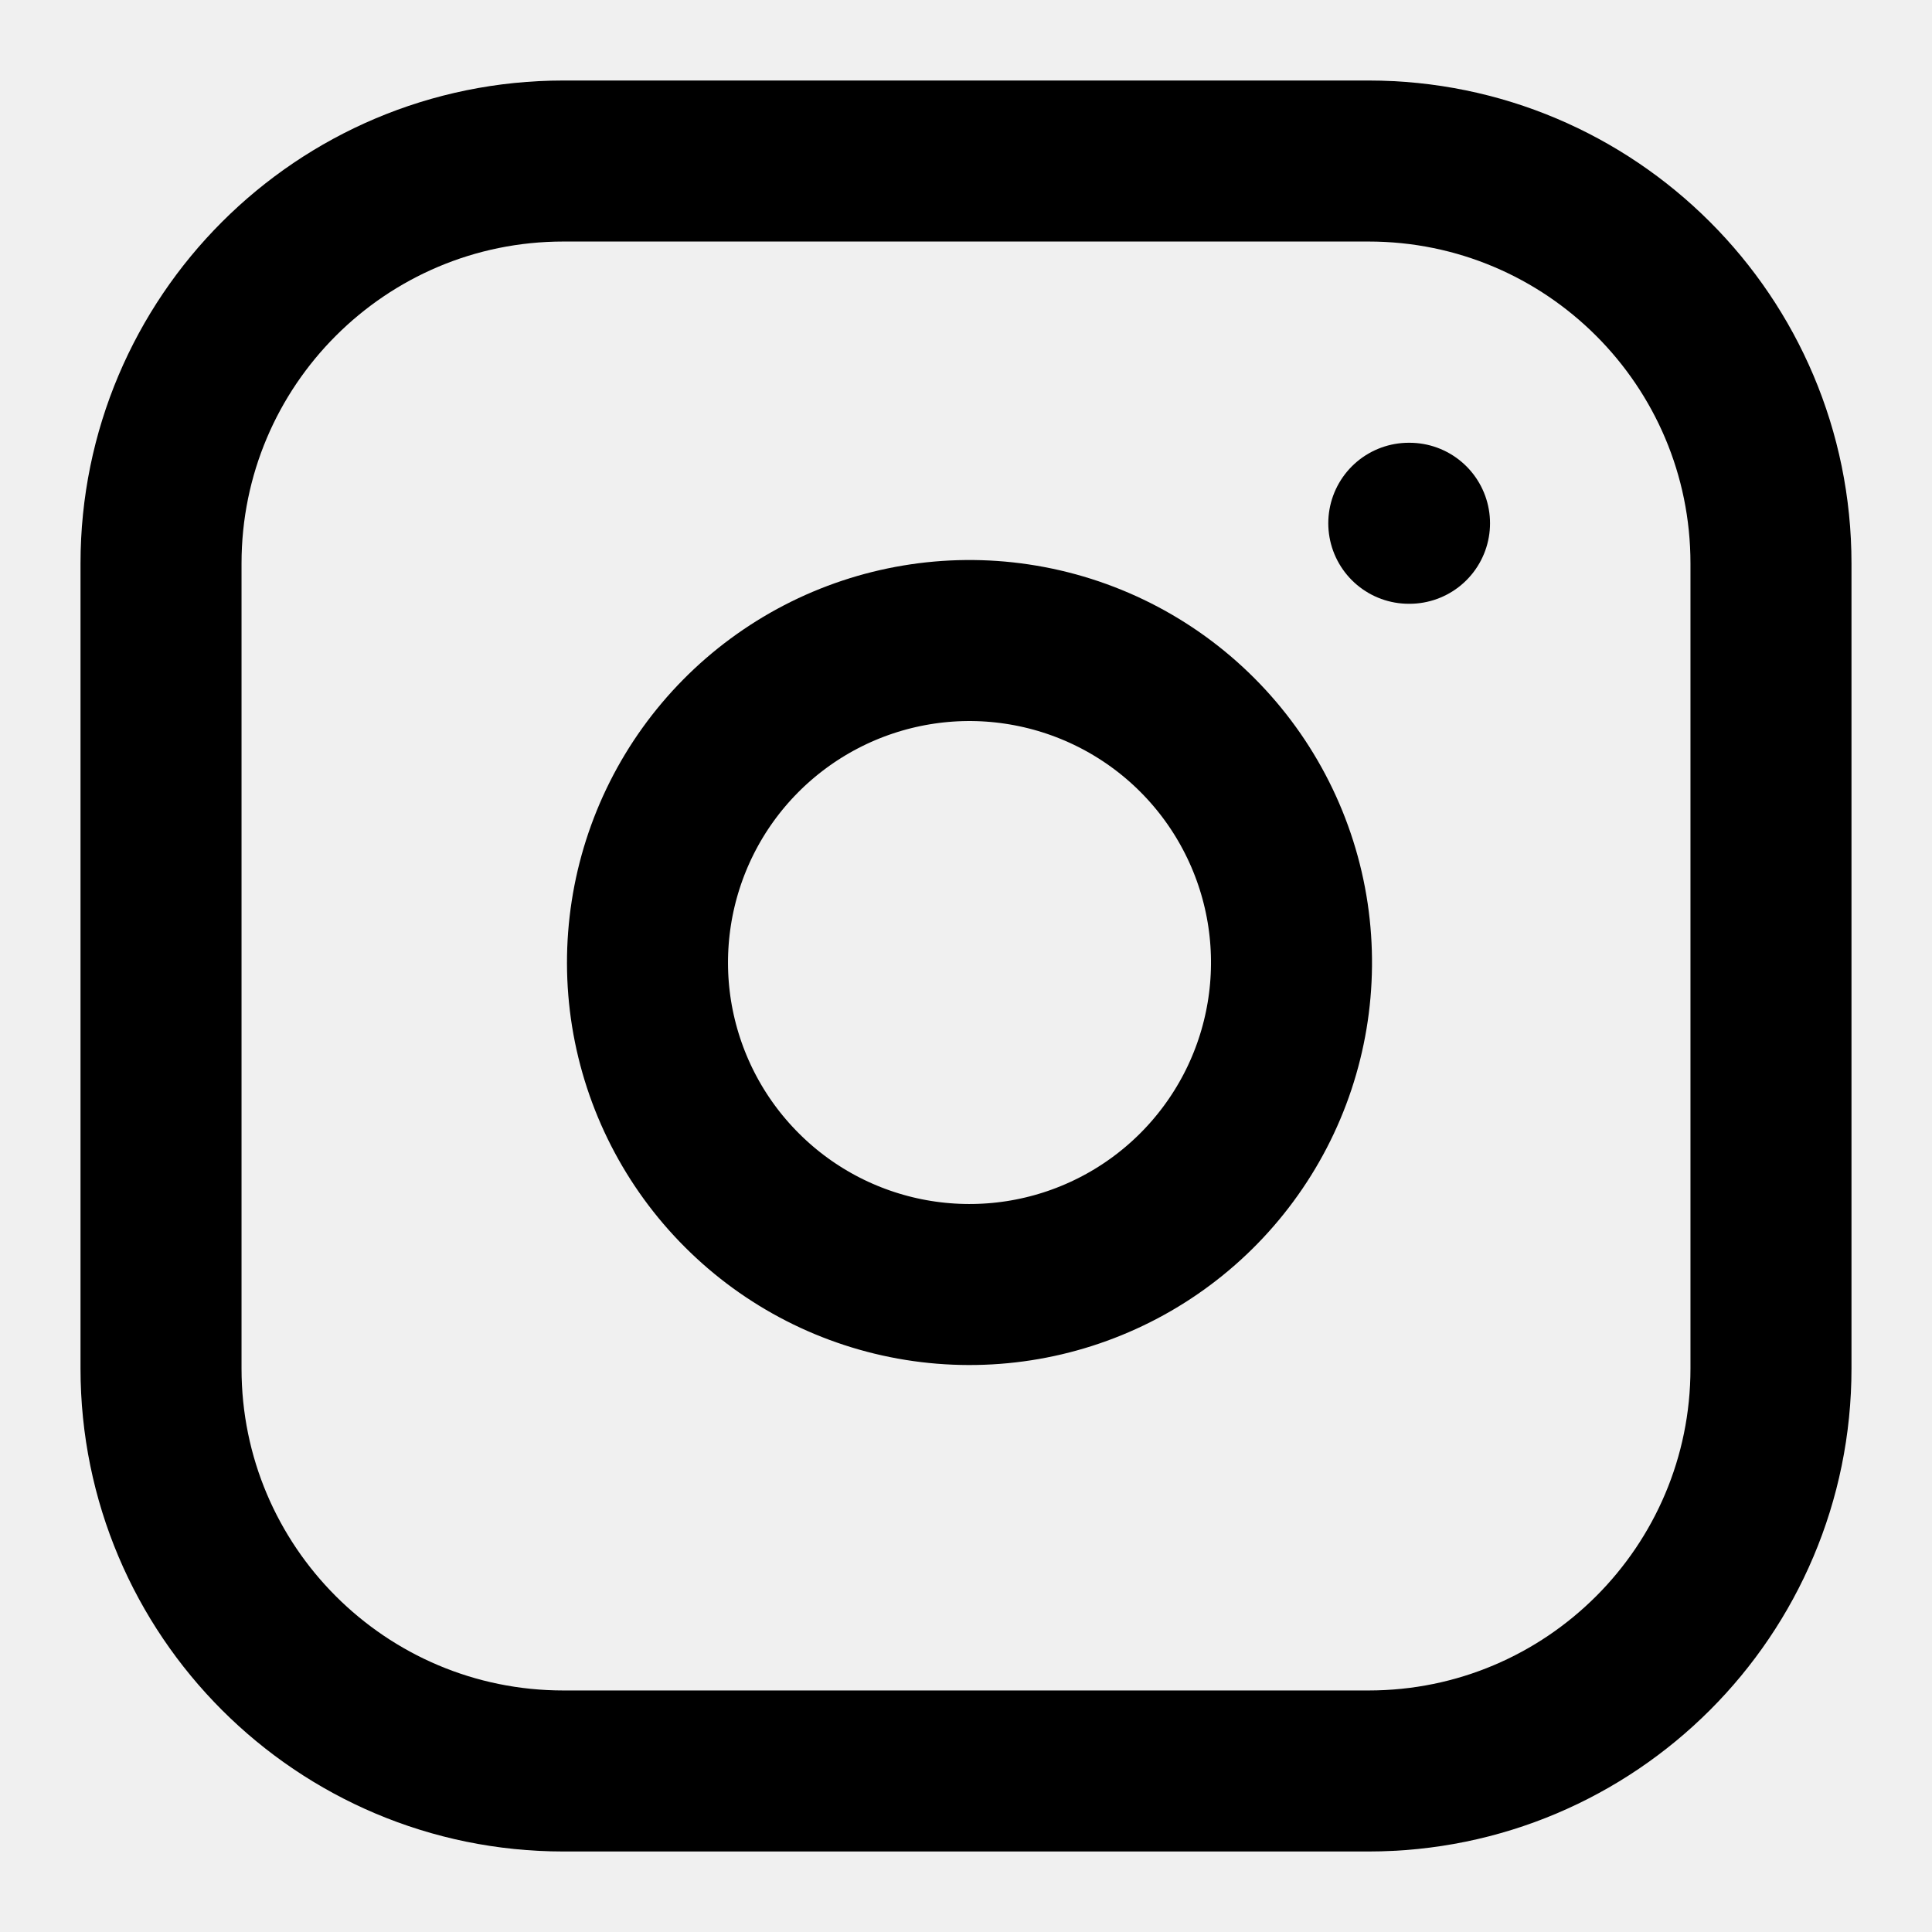
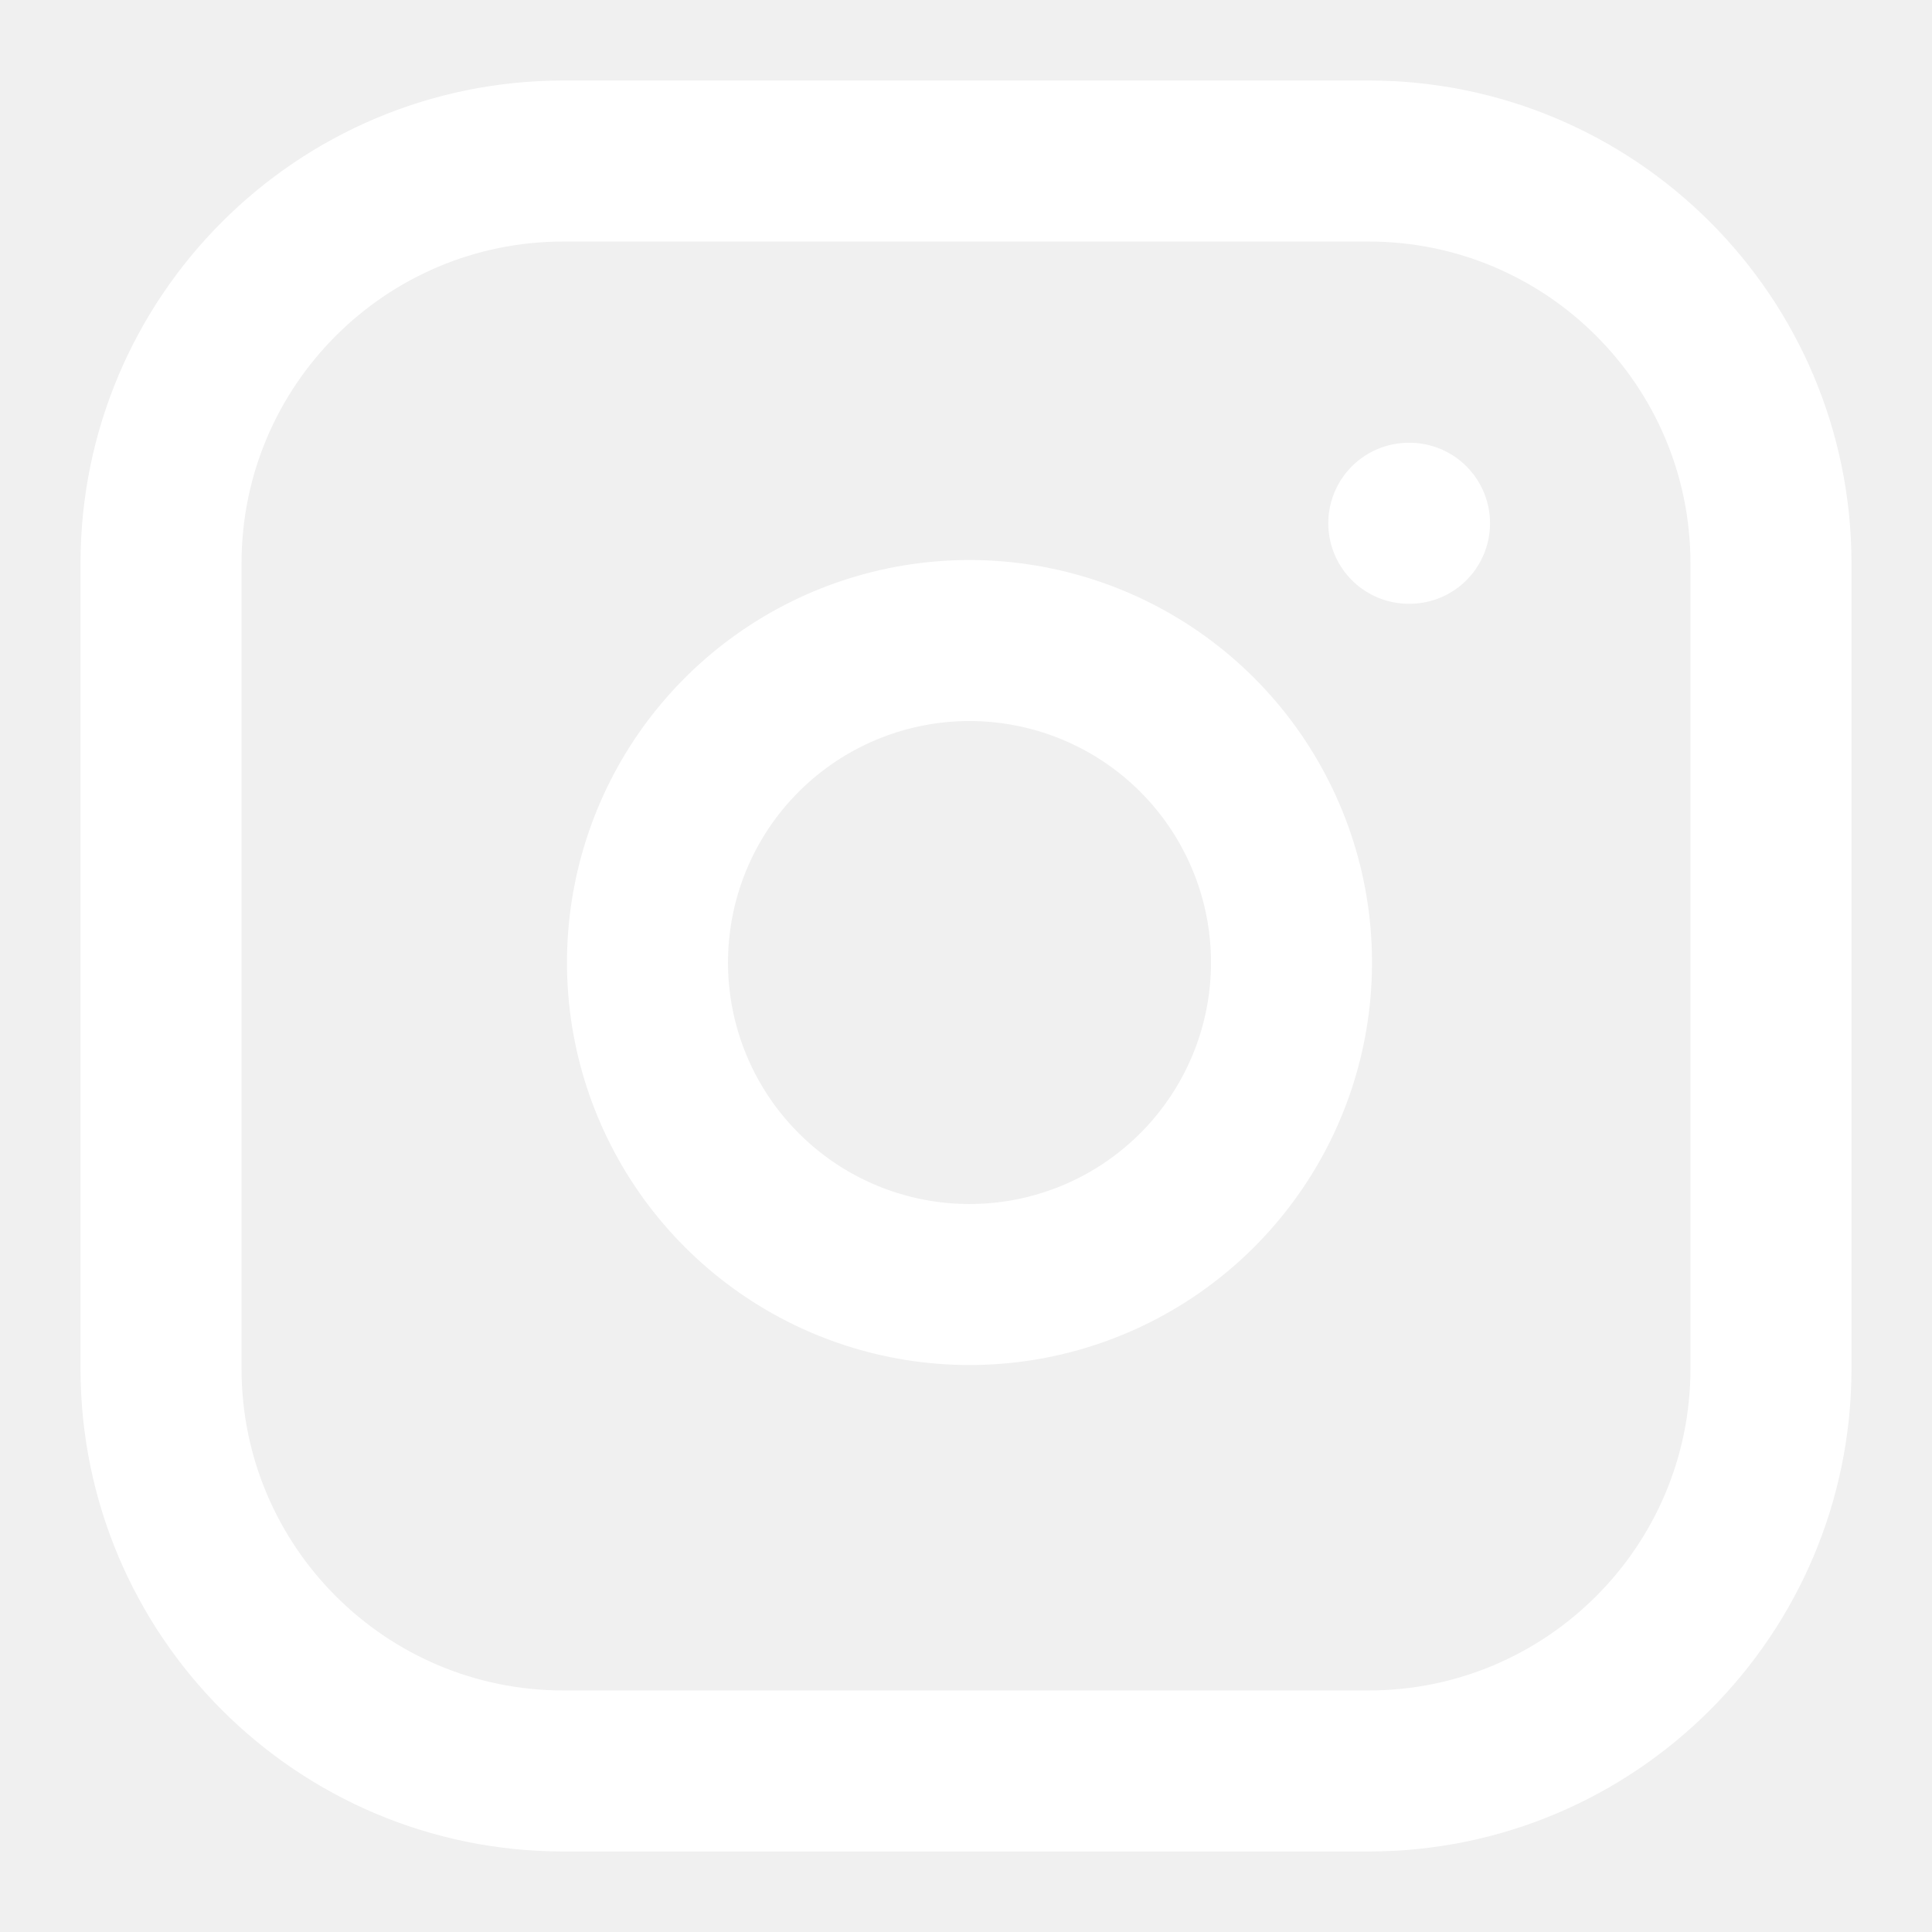
<svg xmlns="http://www.w3.org/2000/svg" width="32" height="32" viewBox="0 0 32 32" fill="none">
  <g id="instagram 1">
-     <path id="Vector" d="M22.666 2.667H9.333C5.651 2.667 2.667 5.651 2.667 9.333V22.667C2.667 26.349 5.651 29.333 9.333 29.333H22.666C26.348 29.333 29.333 26.349 29.333 22.667V9.333C29.333 5.651 26.348 2.667 22.666 2.667Z" stroke="black" stroke-width="2.667" stroke-linecap="round" stroke-linejoin="round" />
-     <path id="Vector_2" d="M21.334 15.16C21.498 16.27 21.309 17.403 20.792 18.399C20.275 19.394 19.458 20.202 18.456 20.706C17.454 21.211 16.318 21.386 15.211 21.208C14.103 21.03 13.08 20.507 12.287 19.713C11.493 18.92 10.971 17.897 10.792 16.79C10.614 15.682 10.79 14.546 11.294 13.544C11.798 12.542 12.606 11.725 13.602 11.208C14.597 10.692 15.731 10.502 16.84 10.667C17.972 10.835 19.02 11.362 19.829 12.171C20.638 12.98 21.166 14.028 21.334 15.16Z" stroke="black" stroke-width="2.667" stroke-linecap="round" stroke-linejoin="round" />
-     <path id="Vector_3" d="M23.334 8.667H23.346" stroke="black" stroke-width="2.667" stroke-linecap="round" stroke-linejoin="round" />
+     <path id="Vector" d="M22.666 2.667H9.333C5.651 2.667 2.667 5.651 2.667 9.333V22.667C2.667 26.349 5.651 29.333 9.333 29.333H22.666C26.348 29.333 29.333 26.349 29.333 22.667V9.333C29.333 5.651 26.348 2.667 22.666 2.667Z" stroke="white" stroke-width="2.667" stroke-linecap="round" stroke-linejoin="round" />
+     <path id="Vector_2" d="M21.334 15.16C21.498 16.27 21.309 17.403 20.792 18.399C20.275 19.394 19.458 20.202 18.456 20.706C17.454 21.211 16.318 21.386 15.211 21.208C14.103 21.03 13.08 20.507 12.287 19.713C11.493 18.92 10.971 17.897 10.792 16.79C10.614 15.682 10.79 14.546 11.294 13.544C11.798 12.542 12.606 11.725 13.602 11.208C14.597 10.692 15.731 10.502 16.84 10.667C17.972 10.835 19.02 11.362 19.829 12.171C20.638 12.98 21.166 14.028 21.334 15.16Z" stroke="white" stroke-width="2.667" stroke-linecap="round" stroke-linejoin="round" />
+     <path id="Vector_3" d="M23.334 8.667H23.346" stroke="white" stroke-width="2.667" stroke-linecap="round" stroke-linejoin="round" />
  </g>
</svg>
